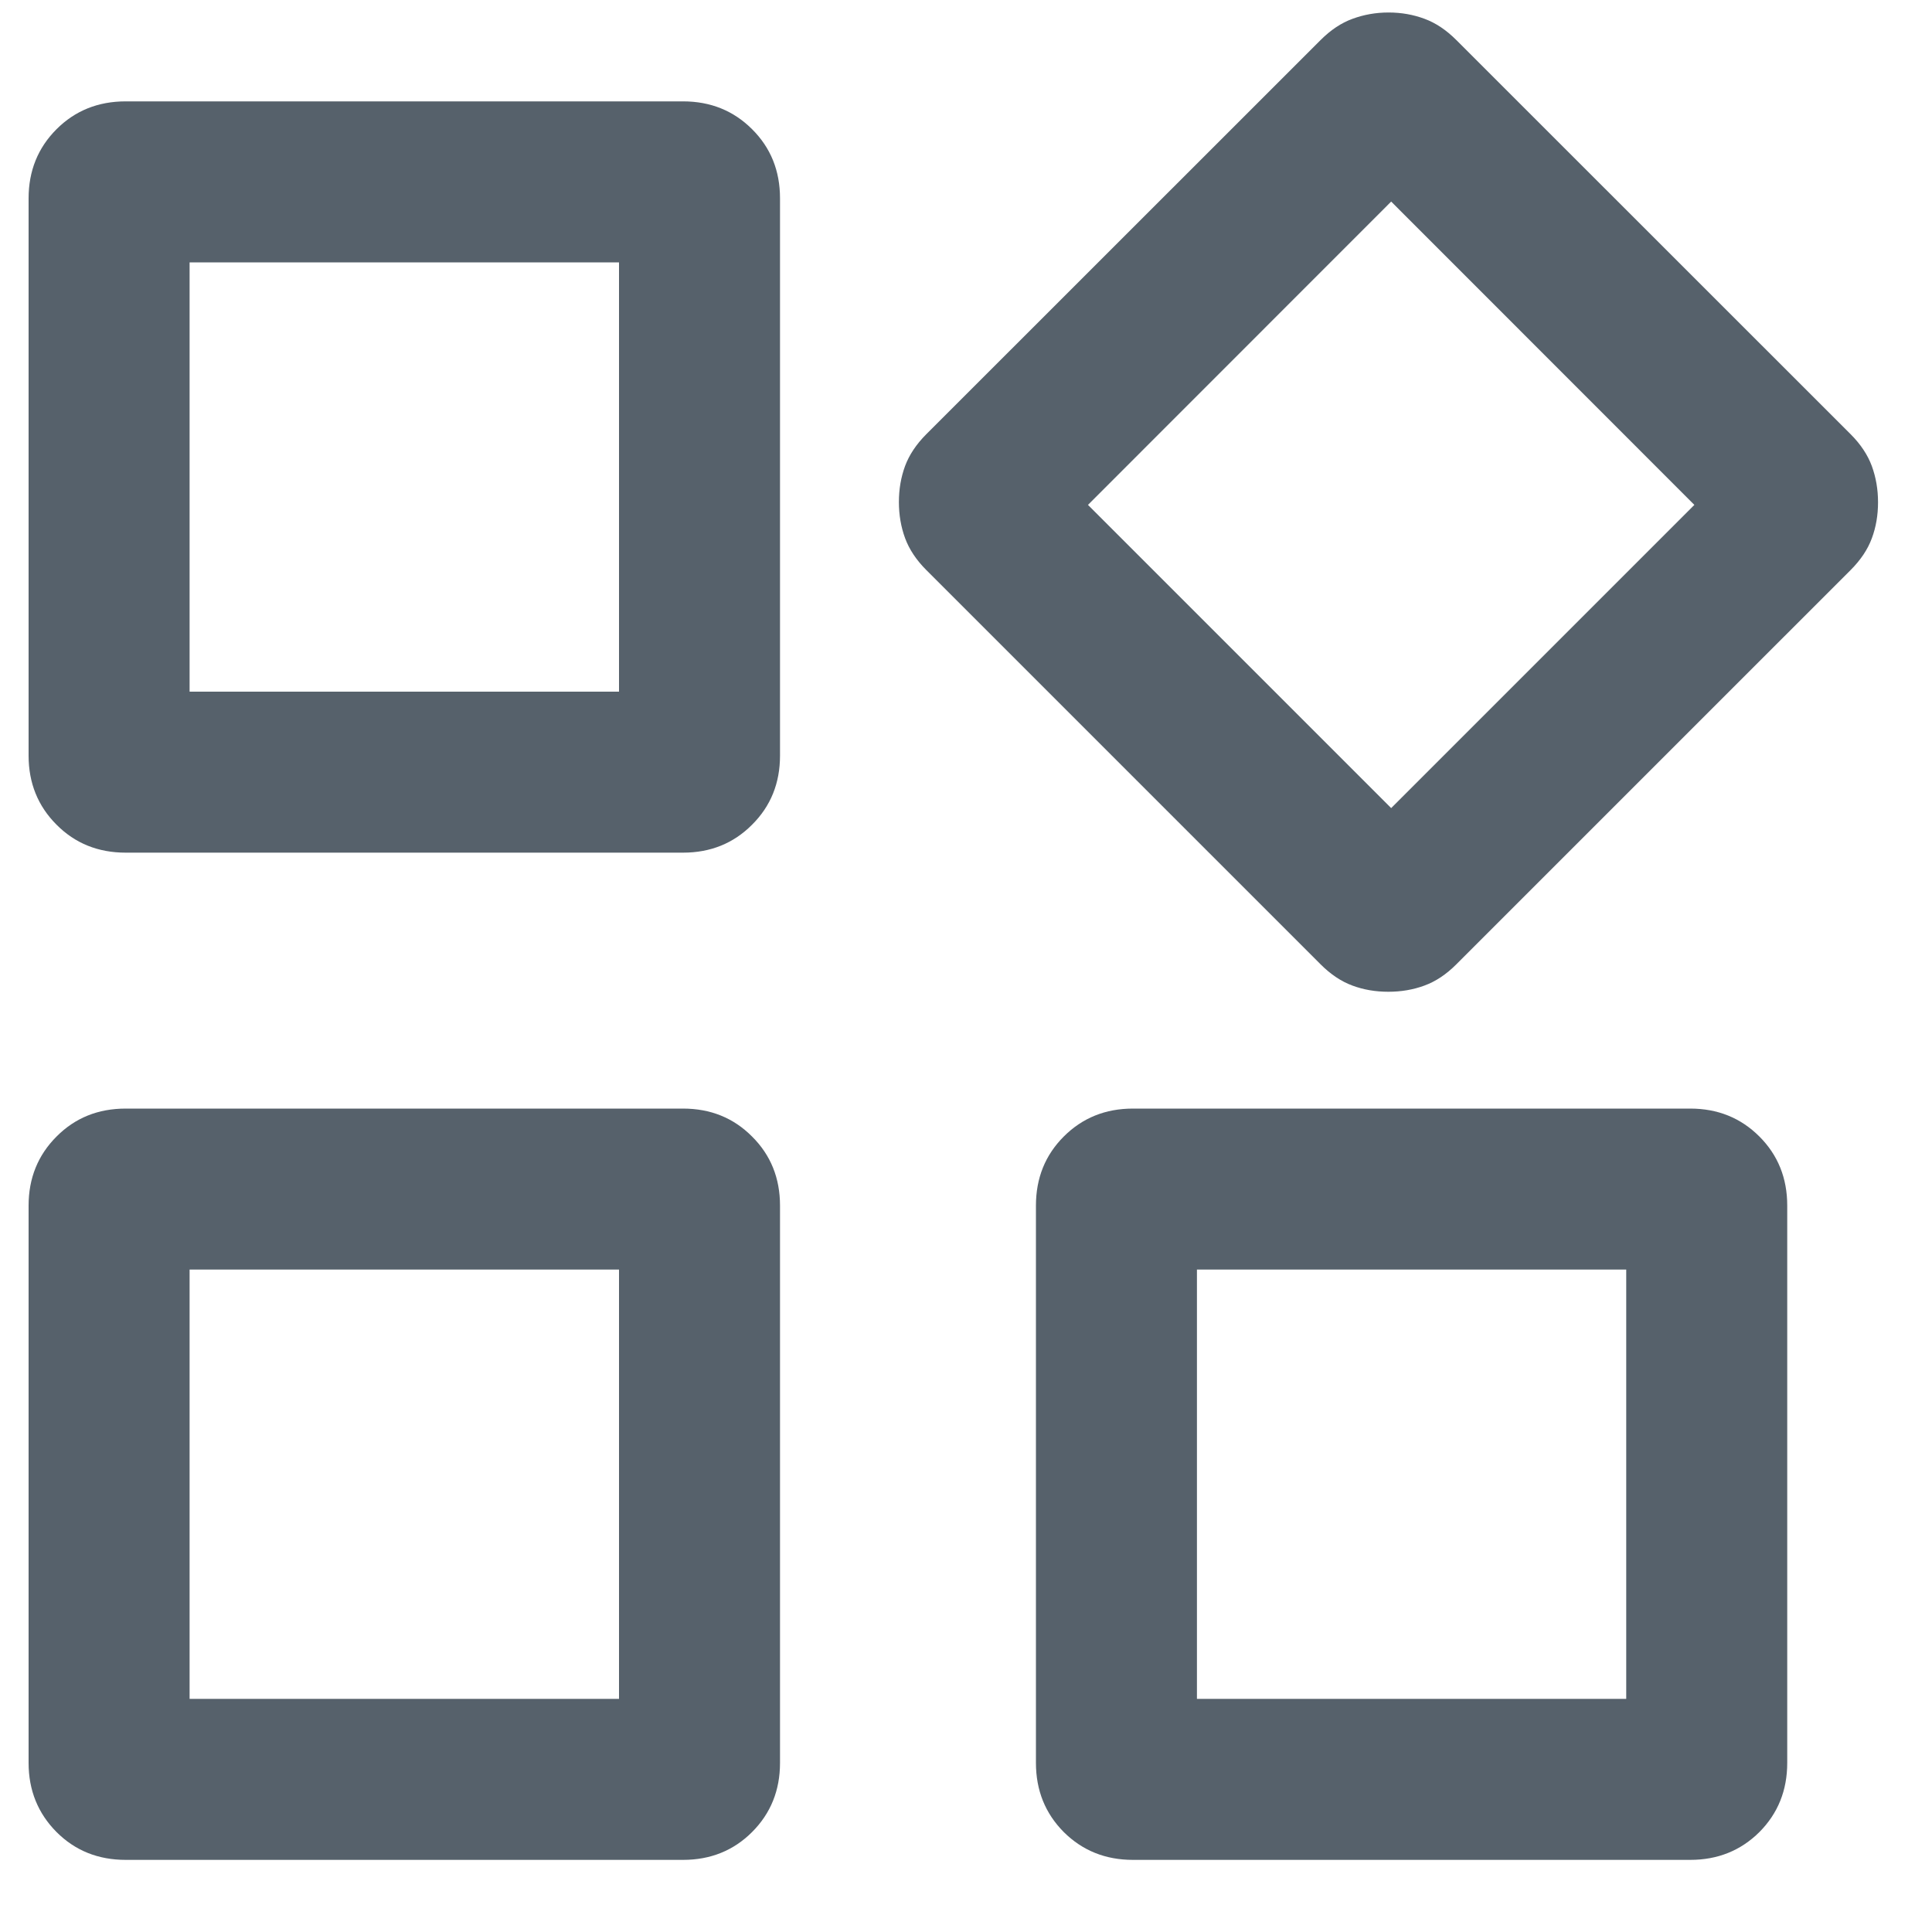
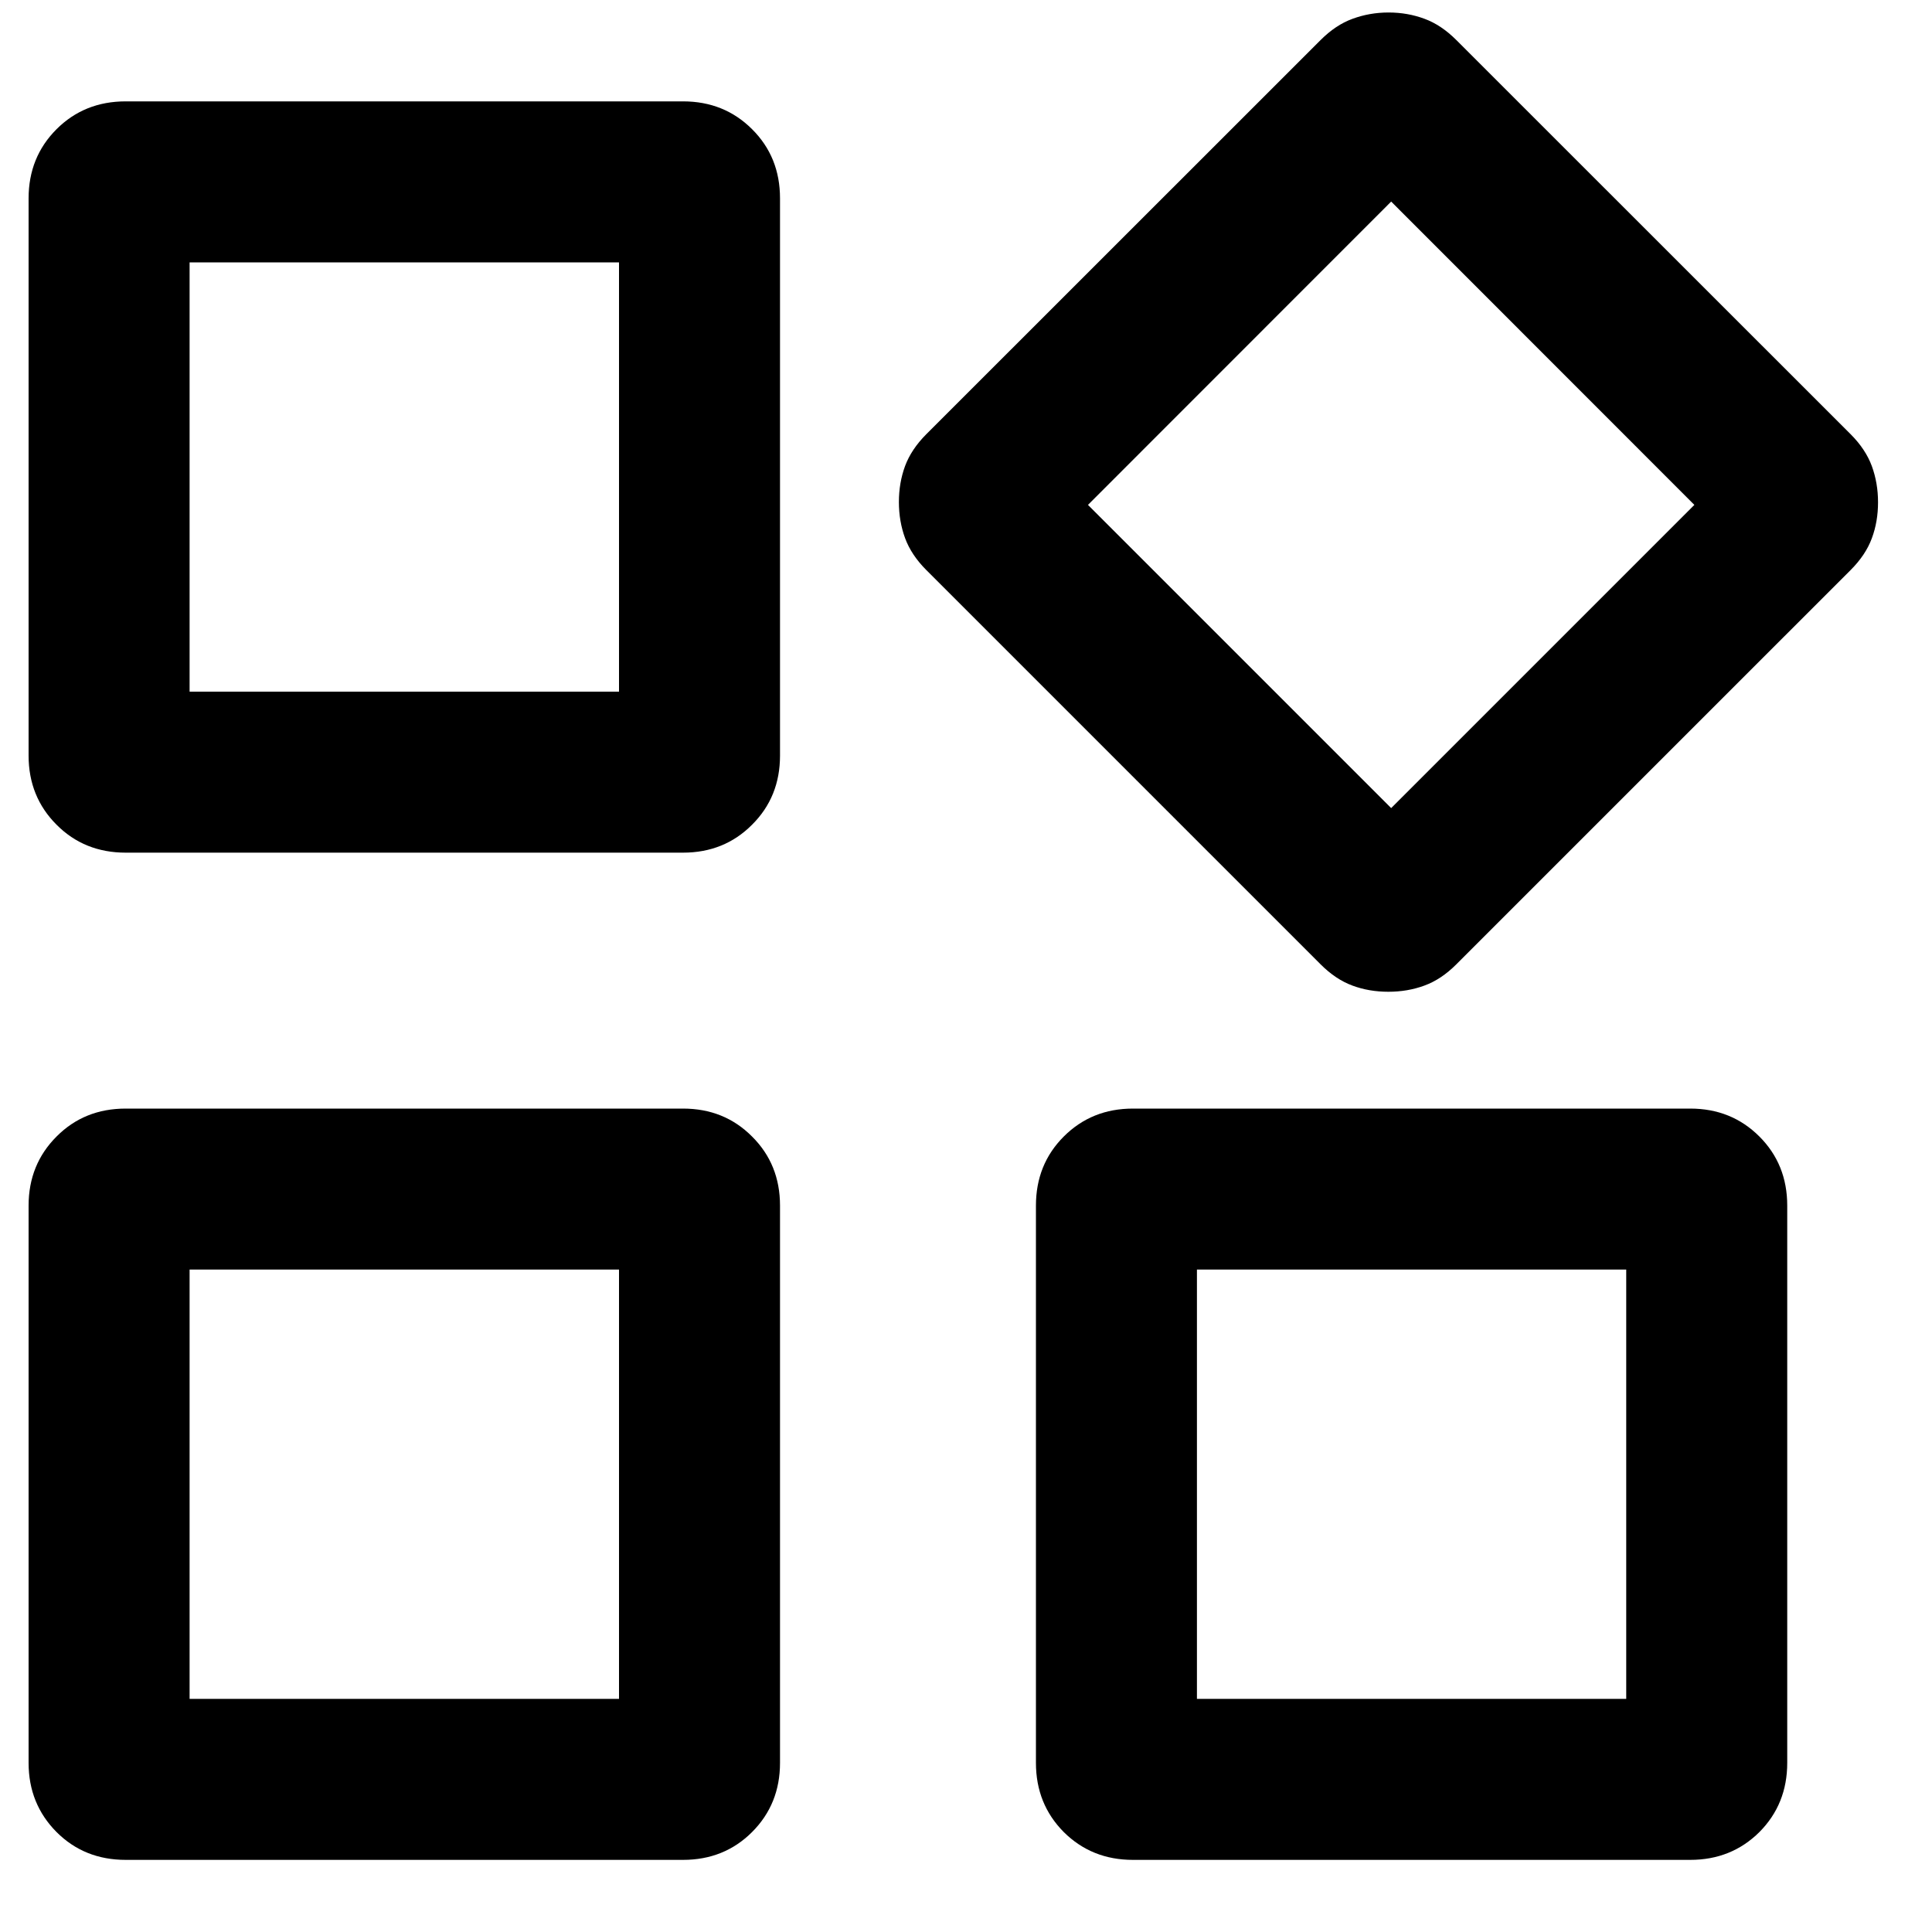
- <svg xmlns="http://www.w3.org/2000/svg" width="15" height="15" viewBox="0 0 15 15" fill="none">
-   <path d="M10.253 7.487L7.192 4.426C7.114 4.348 7.059 4.265 7.027 4.178C6.995 4.091 6.979 3.997 6.979 3.898C6.979 3.798 6.995 3.705 7.027 3.618C7.059 3.532 7.114 3.449 7.192 3.371L10.253 0.311C10.331 0.233 10.413 0.178 10.501 0.146C10.588 0.114 10.681 0.097 10.781 0.097C10.881 0.097 10.974 0.114 11.06 0.146C11.147 0.178 11.229 0.233 11.307 0.311L14.368 3.371C14.446 3.449 14.501 3.532 14.533 3.619C14.565 3.707 14.581 3.8 14.581 3.9C14.581 4 14.565 4.093 14.533 4.179C14.501 4.266 14.446 4.348 14.368 4.426L11.307 7.487C11.229 7.565 11.147 7.62 11.059 7.652C10.972 7.684 10.879 7.7 10.779 7.7C10.679 7.7 10.586 7.684 10.5 7.652C10.413 7.62 10.331 7.565 10.253 7.487ZM0.222 5.867V1.54C0.222 1.326 0.295 1.147 0.439 1.003C0.583 0.859 0.762 0.787 0.976 0.787H5.303C5.516 0.787 5.695 0.859 5.839 1.003C5.984 1.147 6.056 1.326 6.056 1.54V5.867C6.056 6.08 5.984 6.259 5.839 6.403C5.695 6.548 5.516 6.62 5.303 6.62H0.976C0.762 6.62 0.583 6.548 0.439 6.403C0.295 6.259 0.222 6.08 0.222 5.867ZM8.043 13.687V9.36C8.043 9.147 8.115 8.968 8.259 8.824C8.404 8.679 8.583 8.607 8.796 8.607H13.123C13.336 8.607 13.515 8.679 13.66 8.824C13.804 8.968 13.876 9.147 13.876 9.36V13.687C13.876 13.9 13.804 14.079 13.66 14.224C13.515 14.368 13.336 14.44 13.123 14.44H8.796C8.583 14.44 8.404 14.368 8.259 14.224C8.115 14.079 8.043 13.9 8.043 13.687ZM0.222 13.687V9.36C0.222 9.147 0.295 8.968 0.439 8.824C0.583 8.679 0.762 8.607 0.976 8.607H5.303C5.516 8.607 5.695 8.679 5.839 8.824C5.984 8.968 6.056 9.147 6.056 9.36V13.687C6.056 13.9 5.984 14.079 5.839 14.224C5.695 14.368 5.516 14.44 5.303 14.44H0.976C0.762 14.44 0.583 14.368 0.439 14.224C0.295 14.079 0.222 13.9 0.222 13.687ZM1.472 5.37H4.806V2.037H1.472V5.37ZM10.801 6.274L13.155 3.92L10.801 1.565L8.447 3.92L10.801 6.274ZM9.293 13.19H12.626V9.857H9.293V13.19ZM1.472 13.19H4.806V9.857H1.472V13.19Z" fill="#56616B" />
+ <svg xmlns="http://www.w3.org/2000/svg" width="15" height="15" viewBox="0 0 15 15" fill="fill">
+   <path d="M10.253 7.487L7.192 4.426C7.114 4.348 7.059 4.265 7.027 4.178C6.995 4.091 6.979 3.997 6.979 3.898C6.979 3.798 6.995 3.705 7.027 3.618C7.059 3.532 7.114 3.449 7.192 3.371L10.253 0.311C10.331 0.233 10.413 0.178 10.501 0.146C10.588 0.114 10.681 0.097 10.781 0.097C10.881 0.097 10.974 0.114 11.06 0.146C11.147 0.178 11.229 0.233 11.307 0.311L14.368 3.371C14.446 3.449 14.501 3.532 14.533 3.619C14.565 3.707 14.581 3.8 14.581 3.9C14.581 4 14.565 4.093 14.533 4.179C14.501 4.266 14.446 4.348 14.368 4.426L11.307 7.487C11.229 7.565 11.147 7.62 11.059 7.652C10.972 7.684 10.879 7.7 10.779 7.7C10.679 7.7 10.586 7.684 10.5 7.652C10.413 7.62 10.331 7.565 10.253 7.487ZM0.222 5.867V1.54C0.222 1.326 0.295 1.147 0.439 1.003C0.583 0.859 0.762 0.787 0.976 0.787H5.303C5.516 0.787 5.695 0.859 5.839 1.003C5.984 1.147 6.056 1.326 6.056 1.54V5.867C6.056 6.08 5.984 6.259 5.839 6.403C5.695 6.548 5.516 6.62 5.303 6.62H0.976C0.762 6.62 0.583 6.548 0.439 6.403C0.295 6.259 0.222 6.08 0.222 5.867ZM8.043 13.687V9.36C8.043 9.147 8.115 8.968 8.259 8.824C8.404 8.679 8.583 8.607 8.796 8.607H13.123C13.336 8.607 13.515 8.679 13.66 8.824C13.804 8.968 13.876 9.147 13.876 9.36V13.687C13.876 13.9 13.804 14.079 13.66 14.224C13.515 14.368 13.336 14.44 13.123 14.44H8.796C8.583 14.44 8.404 14.368 8.259 14.224C8.115 14.079 8.043 13.9 8.043 13.687ZM0.222 13.687V9.36C0.222 9.147 0.295 8.968 0.439 8.824C0.583 8.679 0.762 8.607 0.976 8.607H5.303C5.516 8.607 5.695 8.679 5.839 8.824C5.984 8.968 6.056 9.147 6.056 9.36V13.687C6.056 13.9 5.984 14.079 5.839 14.224C5.695 14.368 5.516 14.44 5.303 14.44H0.976C0.762 14.44 0.583 14.368 0.439 14.224C0.295 14.079 0.222 13.9 0.222 13.687ZM1.472 5.37H4.806V2.037H1.472V5.37ZM10.801 6.274L13.155 3.92L10.801 1.565L8.447 3.92L10.801 6.274ZM9.293 13.19H12.626V9.857H9.293V13.19ZM1.472 13.19H4.806V9.857H1.472V13.19Z" fill="fill" />
</svg>
